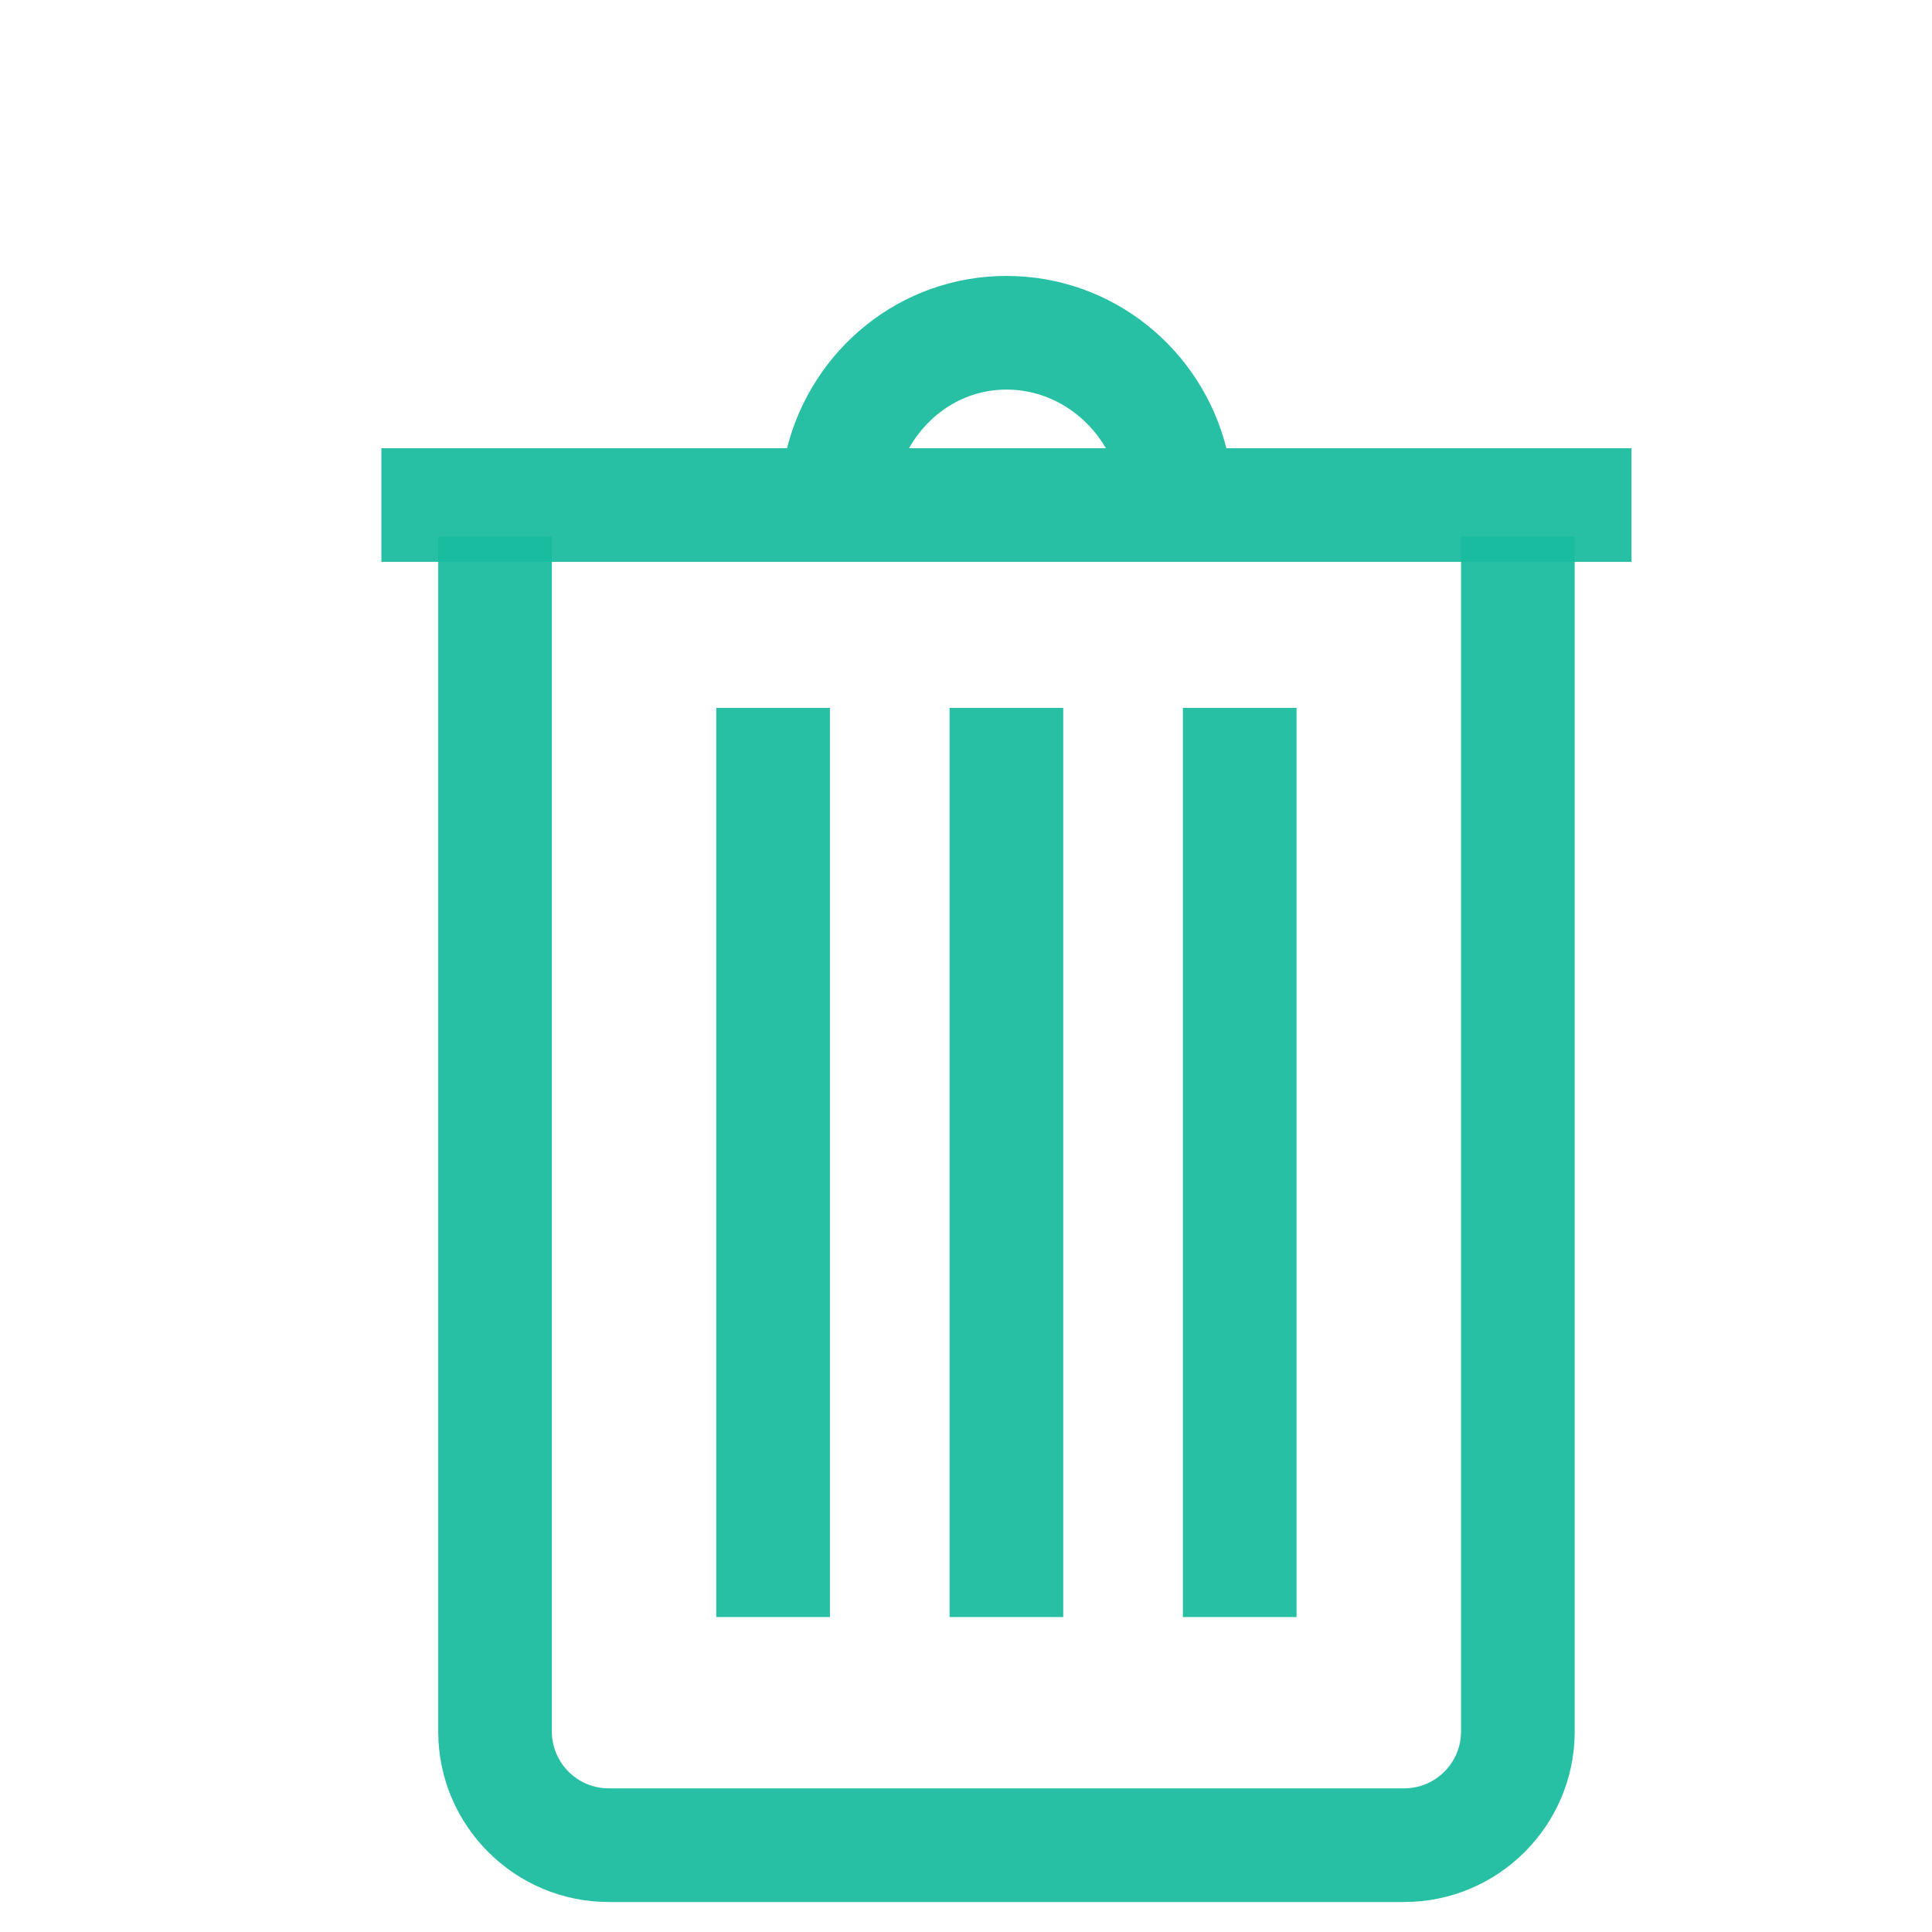
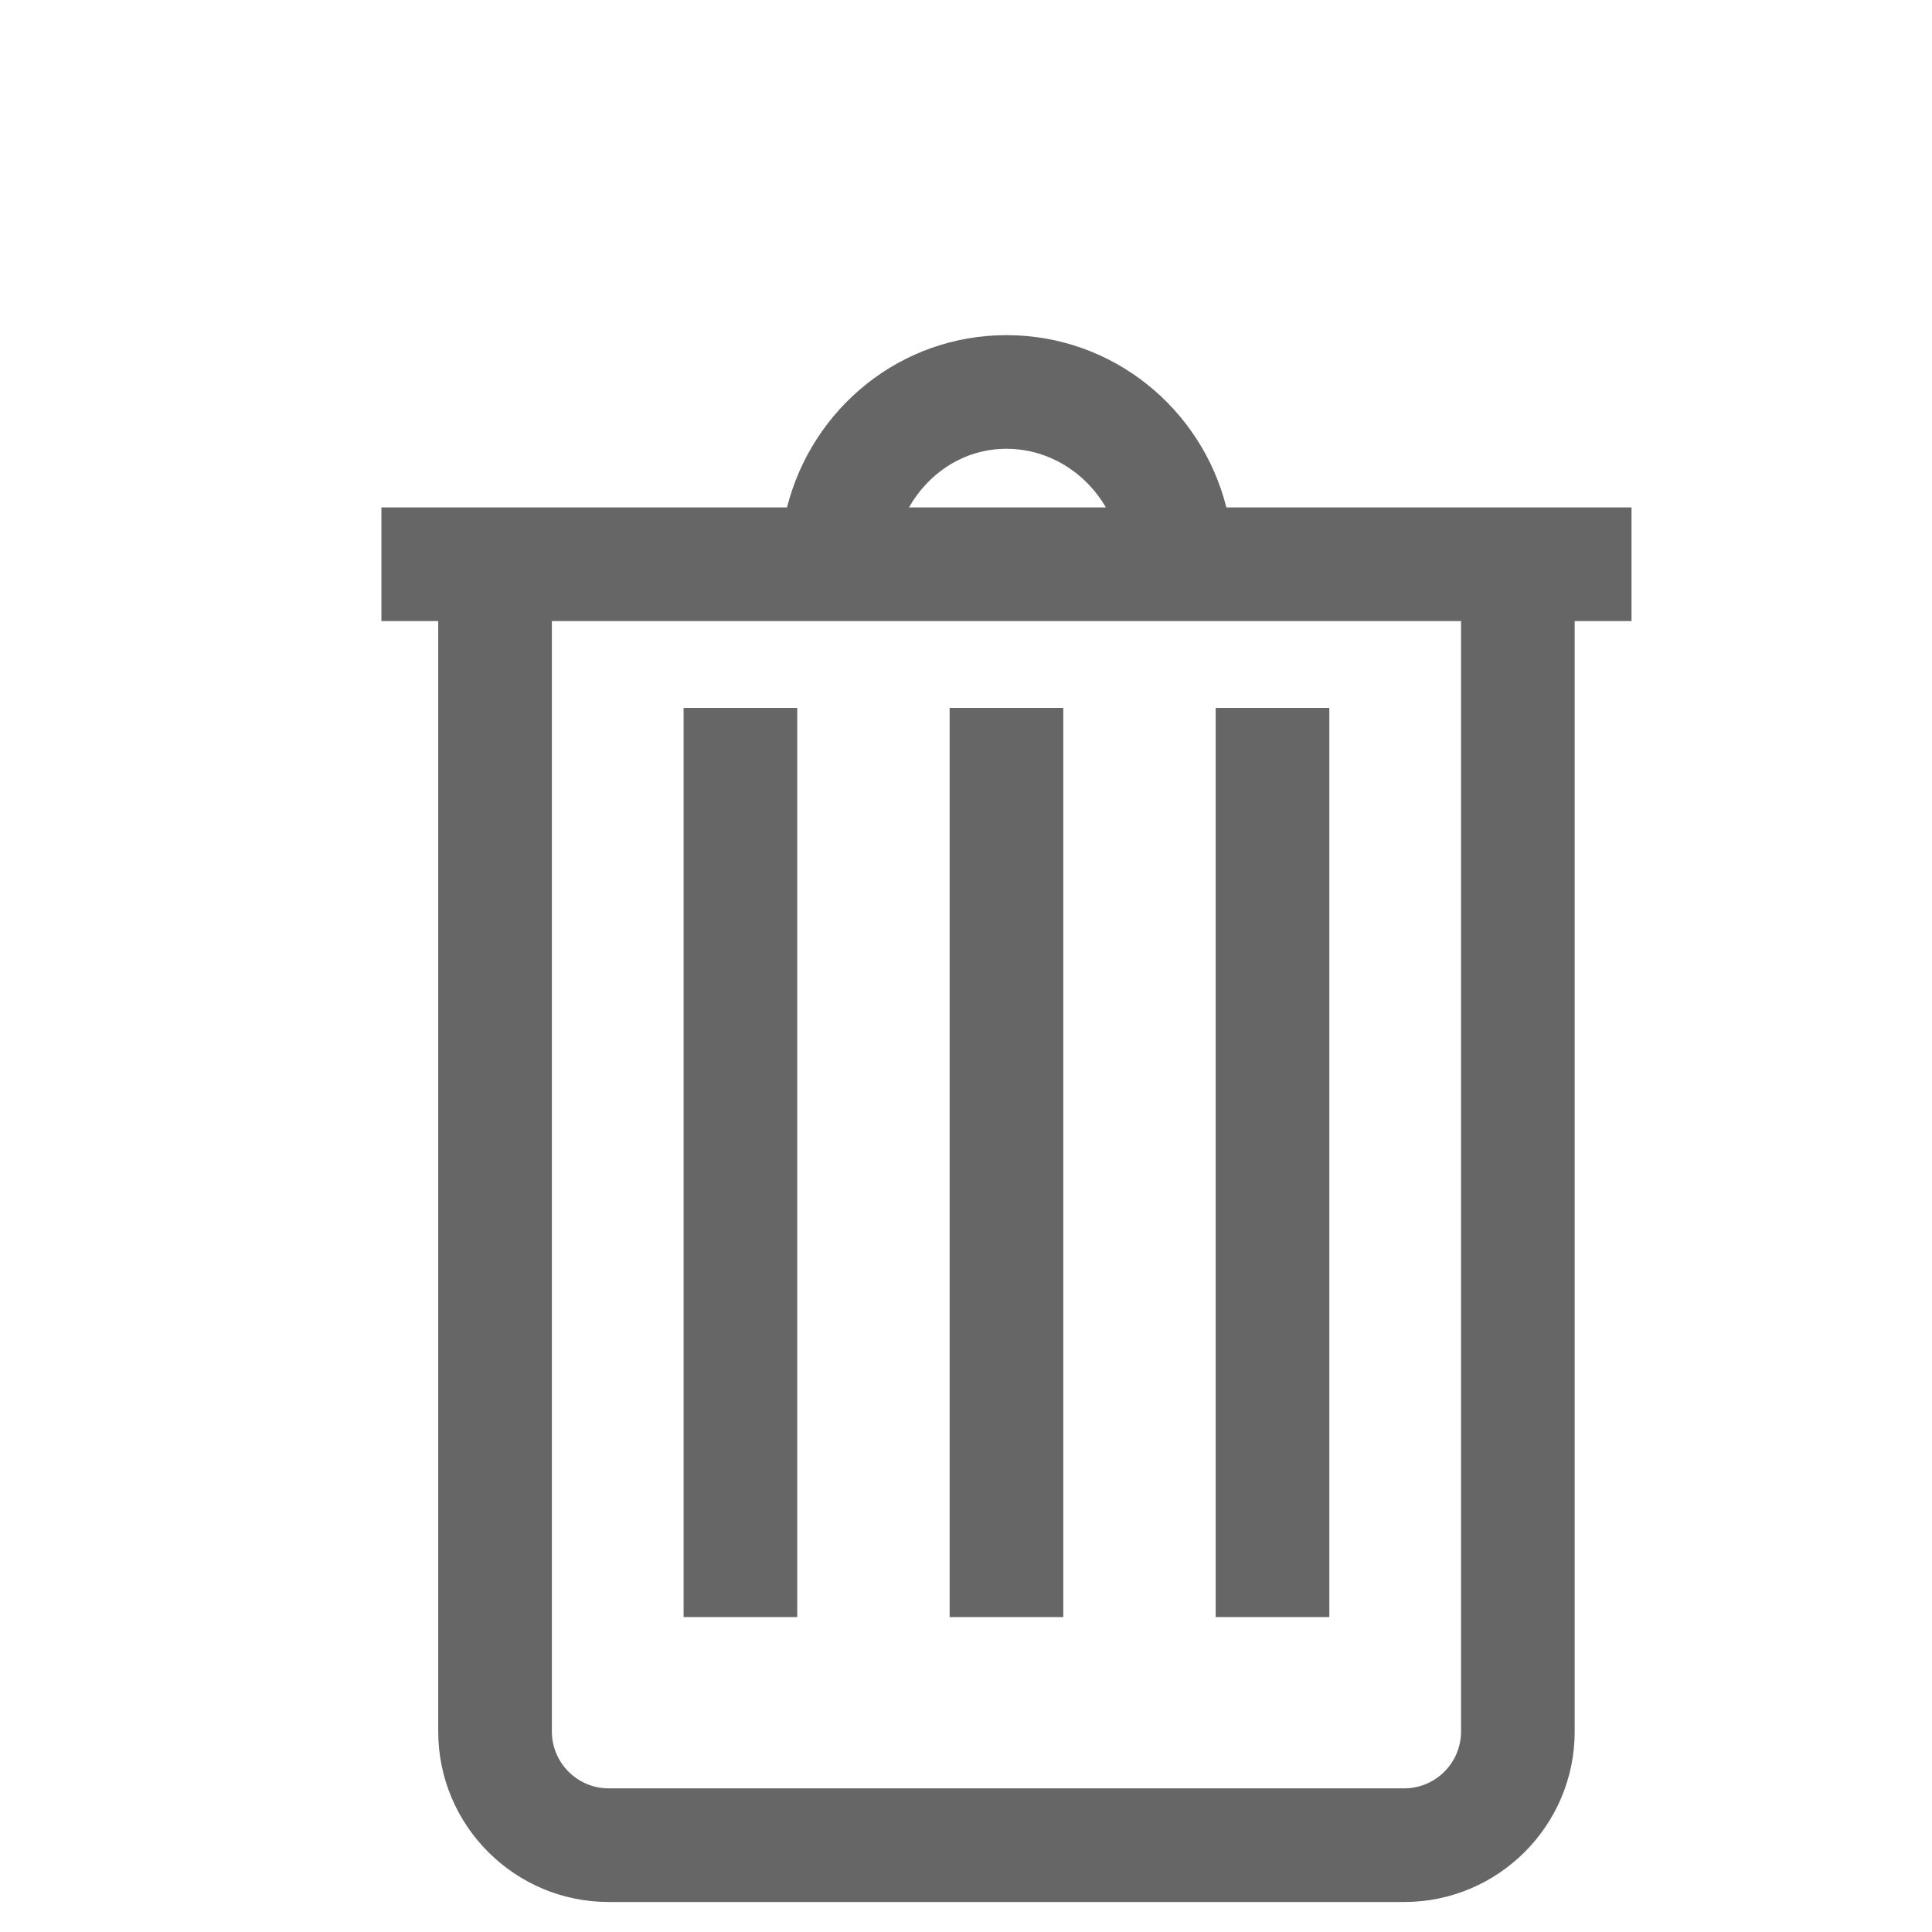
<svg xmlns="http://www.w3.org/2000/svg" version="1.1" width="17" height="17" viewBox="0 0 17 17" id="svg2">
  <defs id="defs10" />
  <g id="g4" />
-   <path d="m 10.791,3.944 c -0.218,-0.869 -0.999,-1.516 -1.935,-1.516 -0.932,0 -1.71,0.643 -1.931,1.516 l -3.569,0 0,1 11,0 0,-1 z m -1.935,-0.516 c 0.382,0 0.705,0.221 0.875,0.516 l -1.733,0 c 0.172,-0.303 0.485,-0.516 0.858,-0.516 z" style="fill:#1abc9f;fill-opacity:0.941" id="path6" />
-   <path id="path3772" style="fill:#1abc9f;fill-opacity:0.941" d="m 12.856,4.72 1,0 0,10.516 c 0,0.827 -0.673,1.5 -1.5,1.5 l -7,0 c -0.827,0 -1.5,-0.673 -1.5,-1.5 l 0,-10.516 1,0 0,10.516 c 0,0.275 0.224,0.5 0.5,0.5 l 7,0 c 0.276,0 0.5,-0.225 0.5,-0.5 z" />
-   <g id="g3801" transform="translate(14.43856,1.584746)">
-     <path id="path3774" style="fill:#1abc9f;fill-opacity:0.941" d="m -5.083,4.644 0,8 -1,0 0,-8 z" />
-     <path id="path3774-1" style="fill:#1abc9f;fill-opacity:0.941" d="m -3.03,4.644 0,8 -1,0 0,-8 z" />
-     <path id="path3774-7" style="fill:#1abc9f;fill-opacity:0.941" d="m -7.136,4.644 0,8 -1,0 0,-8 z" />
+   <g id="g3776">
+     <path d="m 12.856,4.72 1,0 0,10.516 c 0,0.827 -0.673,1.5 -1.5,1.5 l -7,0 c -0.827,0 -1.5,-0.673 -1.5,-1.5 l 0,-10.516 1,0 0,10.516 c 0,0.275 0.224,0.5 0.5,0.5 l 7,0 c 0.276,0 0.5,-0.225 0.5,-0.5 z" style="fill:#666666;fill-opacity:1" id="path3772" />
+     <g id="g3771">
+       <path d="m 9.356,6.229 0,8 -1,0 0,-8 z" style="fill:#666666;fill-opacity:1" id="path3774" />
+       <path d="m 11.697,6.229 0,8 -1,0 0,-8 z" style="fill:#666666;fill-opacity:1" id="path3774-1" />
+       <path d="m 7.015,6.229 0,8 -1,0 0,-8 z" style="fill:#666666;fill-opacity:1" id="path3774-7" />
+     </g>
+     <path id="path6" style="fill:#666666;fill-opacity:1;opacity:1" d="m 10.791,4.465 c -0.218,-0.869 -0.999,-1.516 -1.935,-1.516 -0.932,0 -1.71,0.643 -1.931,1.516 l -3.569,0 0,1 11,0 0,-1 z m -1.935,-0.516 c 0.382,0 0.705,0.221 0.875,0.516 l -1.733,0 c 0.172,-0.303 0.485,-0.516 0.858,-0.516 z" />
  </g>
</svg>
